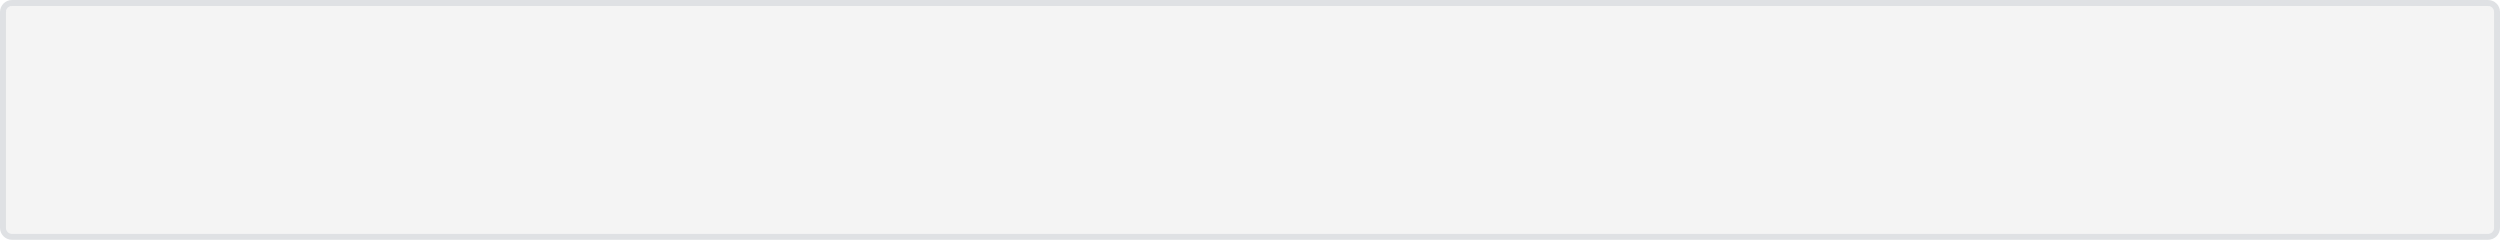
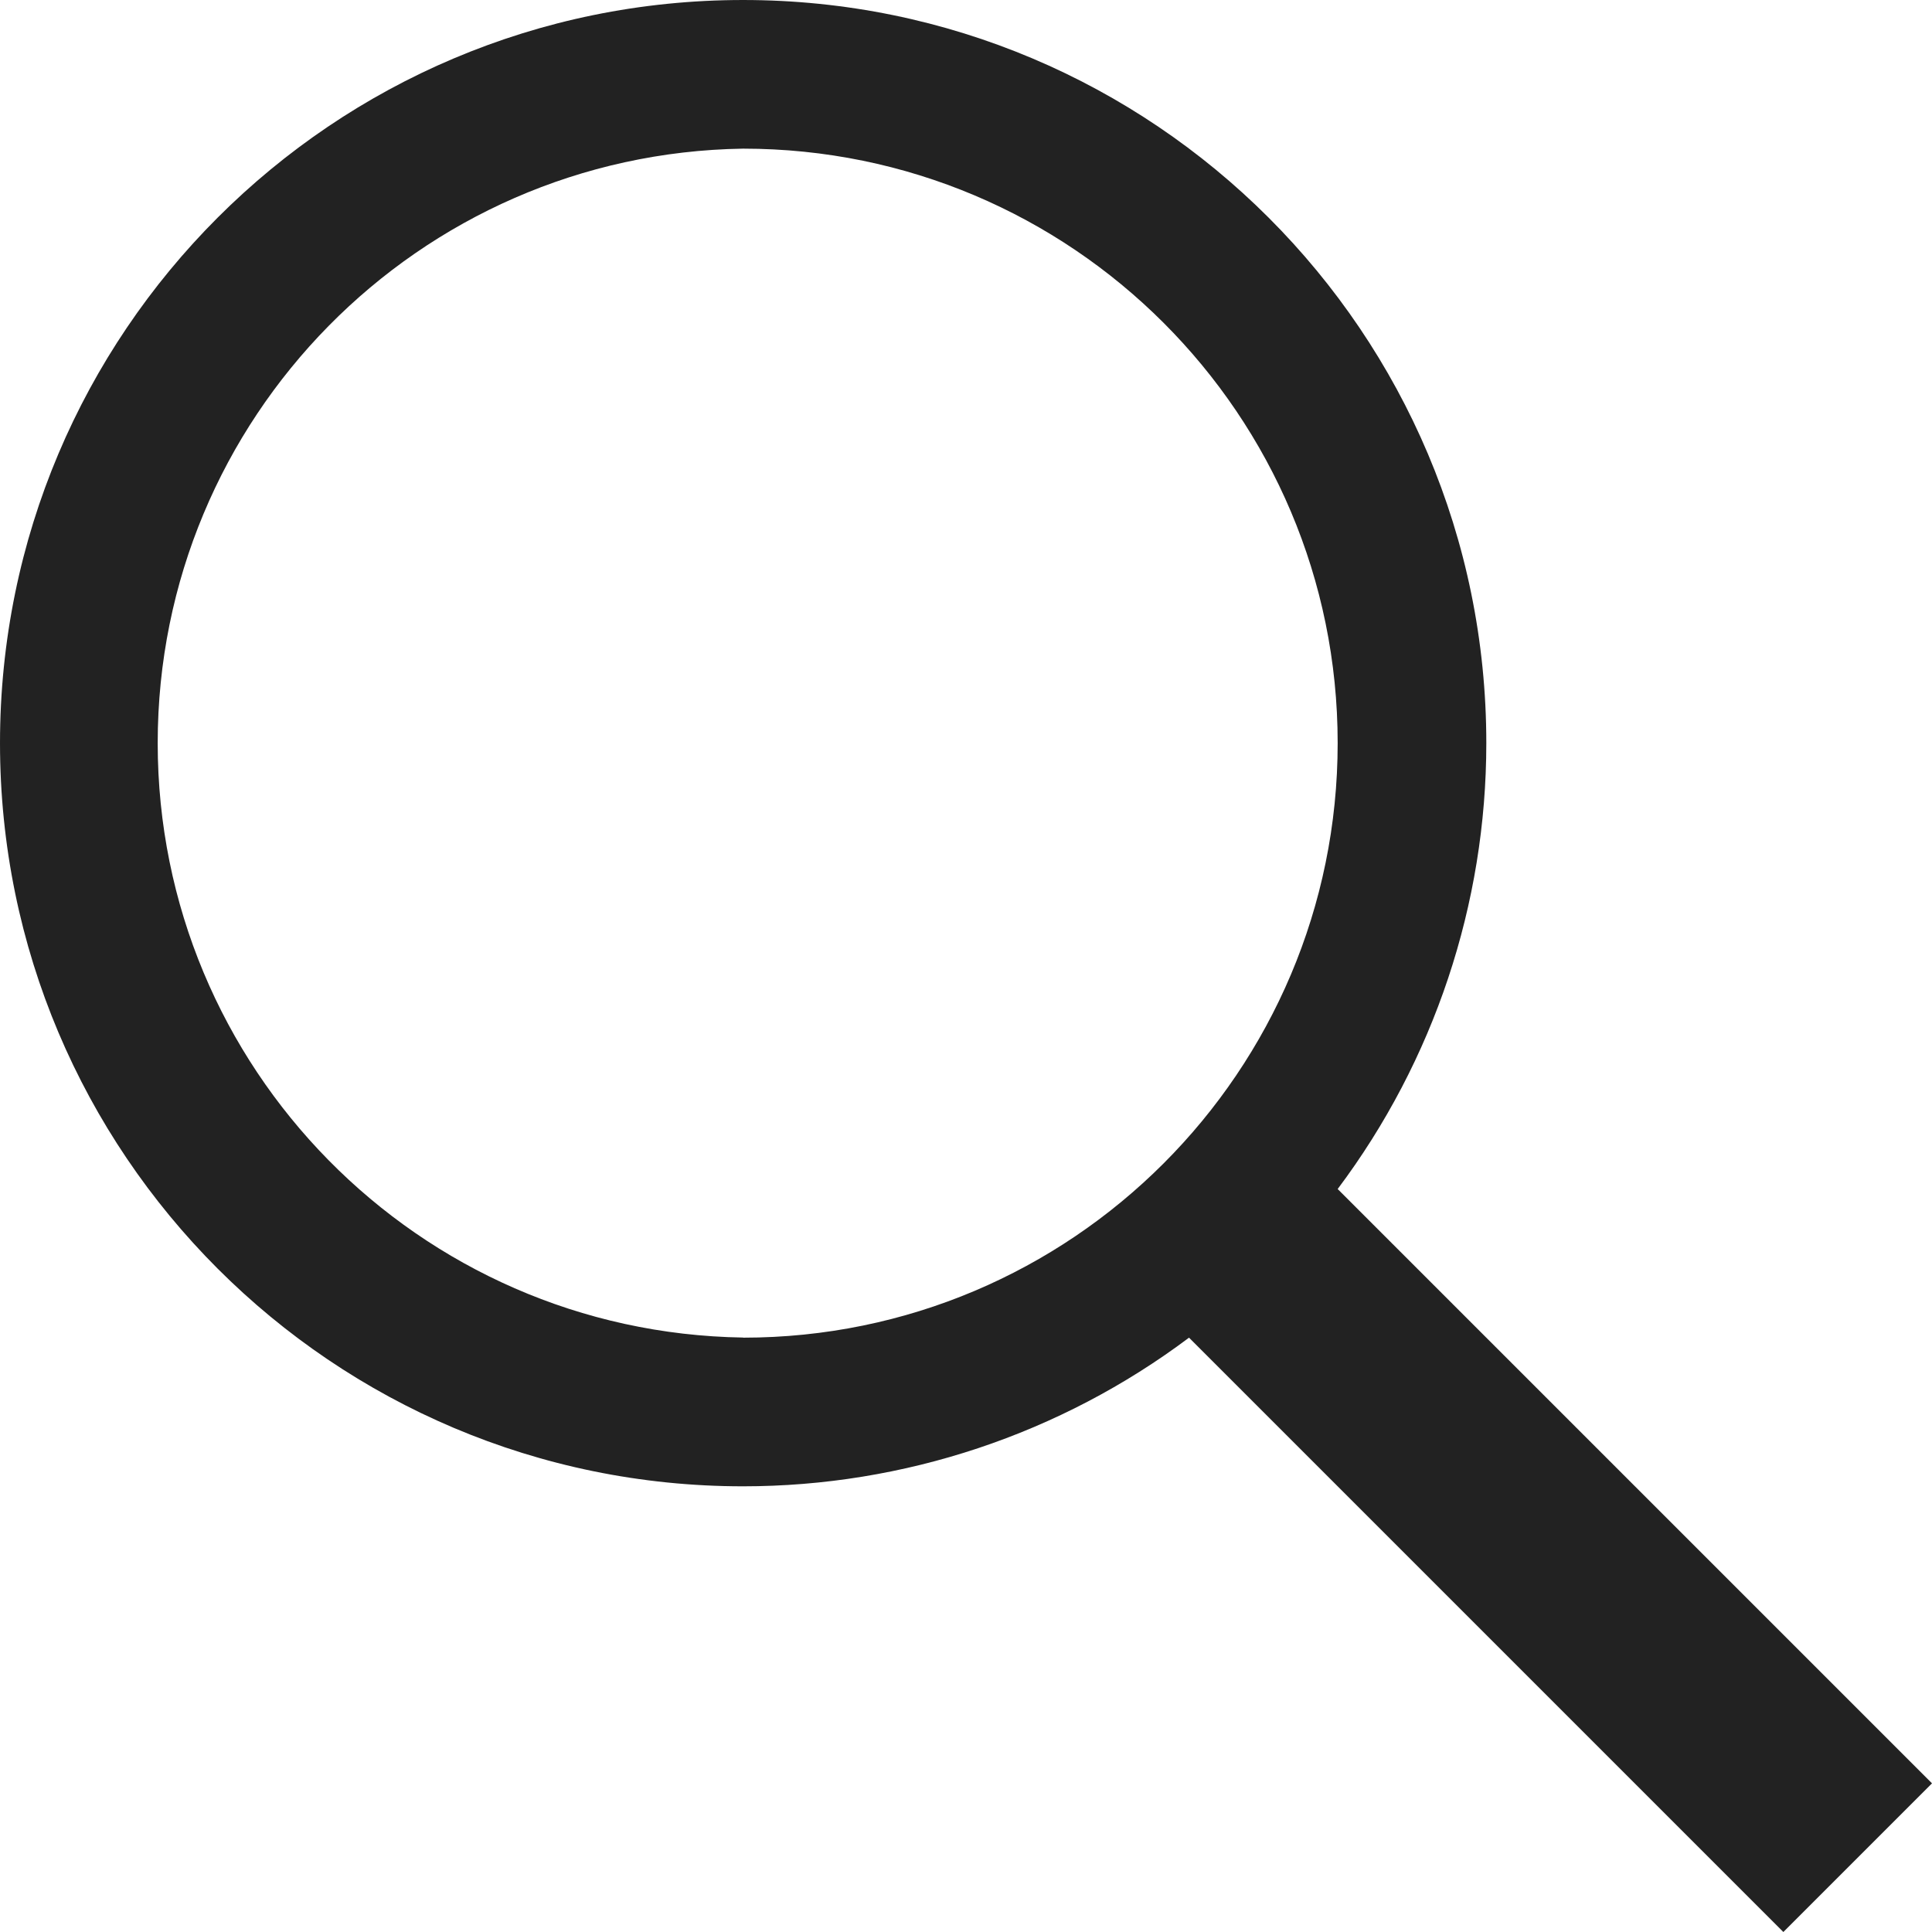
- <svg xmlns="http://www.w3.org/2000/svg" version="1.1" width="417px" height="40px">
-   <g transform="matrix(1 0 0 1 -16 -65 )">
-     <path d="M 17 67  A 1 1 0 0 1 18 66 L 431 66  A 1 1 0 0 1 432 67 L 432 103  A 1 1 0 0 1 431 104 L 18 104  A 1 1 0 0 1 17 103 L 17 67  Z " fill-rule="nonzero" fill="#f4f4f4" stroke="none" />
-     <path d="M 16.5 67  A 1.5 1.5 0 0 1 18 65.5 L 431 65.5  A 1.5 1.5 0 0 1 432.5 67 L 432.5 103  A 1.5 1.5 0 0 1 431 104.5 L 18 104.5  A 1.5 1.5 0 0 1 16.5 103 L 16.5 67  Z " stroke-width="1" stroke="#dadce0" fill="none" stroke-opacity="0.867" />
+ <svg xmlns="http://www.w3.org/2000/svg" version="1.1" width="16px" height="16px">
+   <g transform="matrix(1 0 0 1 -249 -25 )">
+     <path d="M 14.769 16  L 9.847 11.078  C 8.782 11.877  7.486 12.309  6.154 12.309  C 2.755 12.309  2.28571428569679E-05 9.553  2.28571428569679E-05 6.154  C 2.28571428569679E-05 2.755  2.755 2.2857142859701E-05  6.154 2.2857142859701E-05  C 9.553 2.2857142859701E-05  12.309 2.755  12.309 6.154  C 12.309 7.486  11.877 8.782  11.078 9.847  L 16 14.769  L 14.769 16  Z M 6.154 11.077  L 6.154 11.078  C 8.873 11.078  11.078 8.873  11.078 6.154  C 11.078 3.435  8.873 1.231  6.154 1.231  C 3.465 1.272  1.306 3.464  1.306 6.154  C 1.306 8.844  3.465 11.036  6.154 11.077  Z " fill-rule="nonzero" fill="#000000" stroke="none" fill-opacity="0.867" transform="matrix(1 0 0 1 249 25 )" />
  </g>
</svg>
